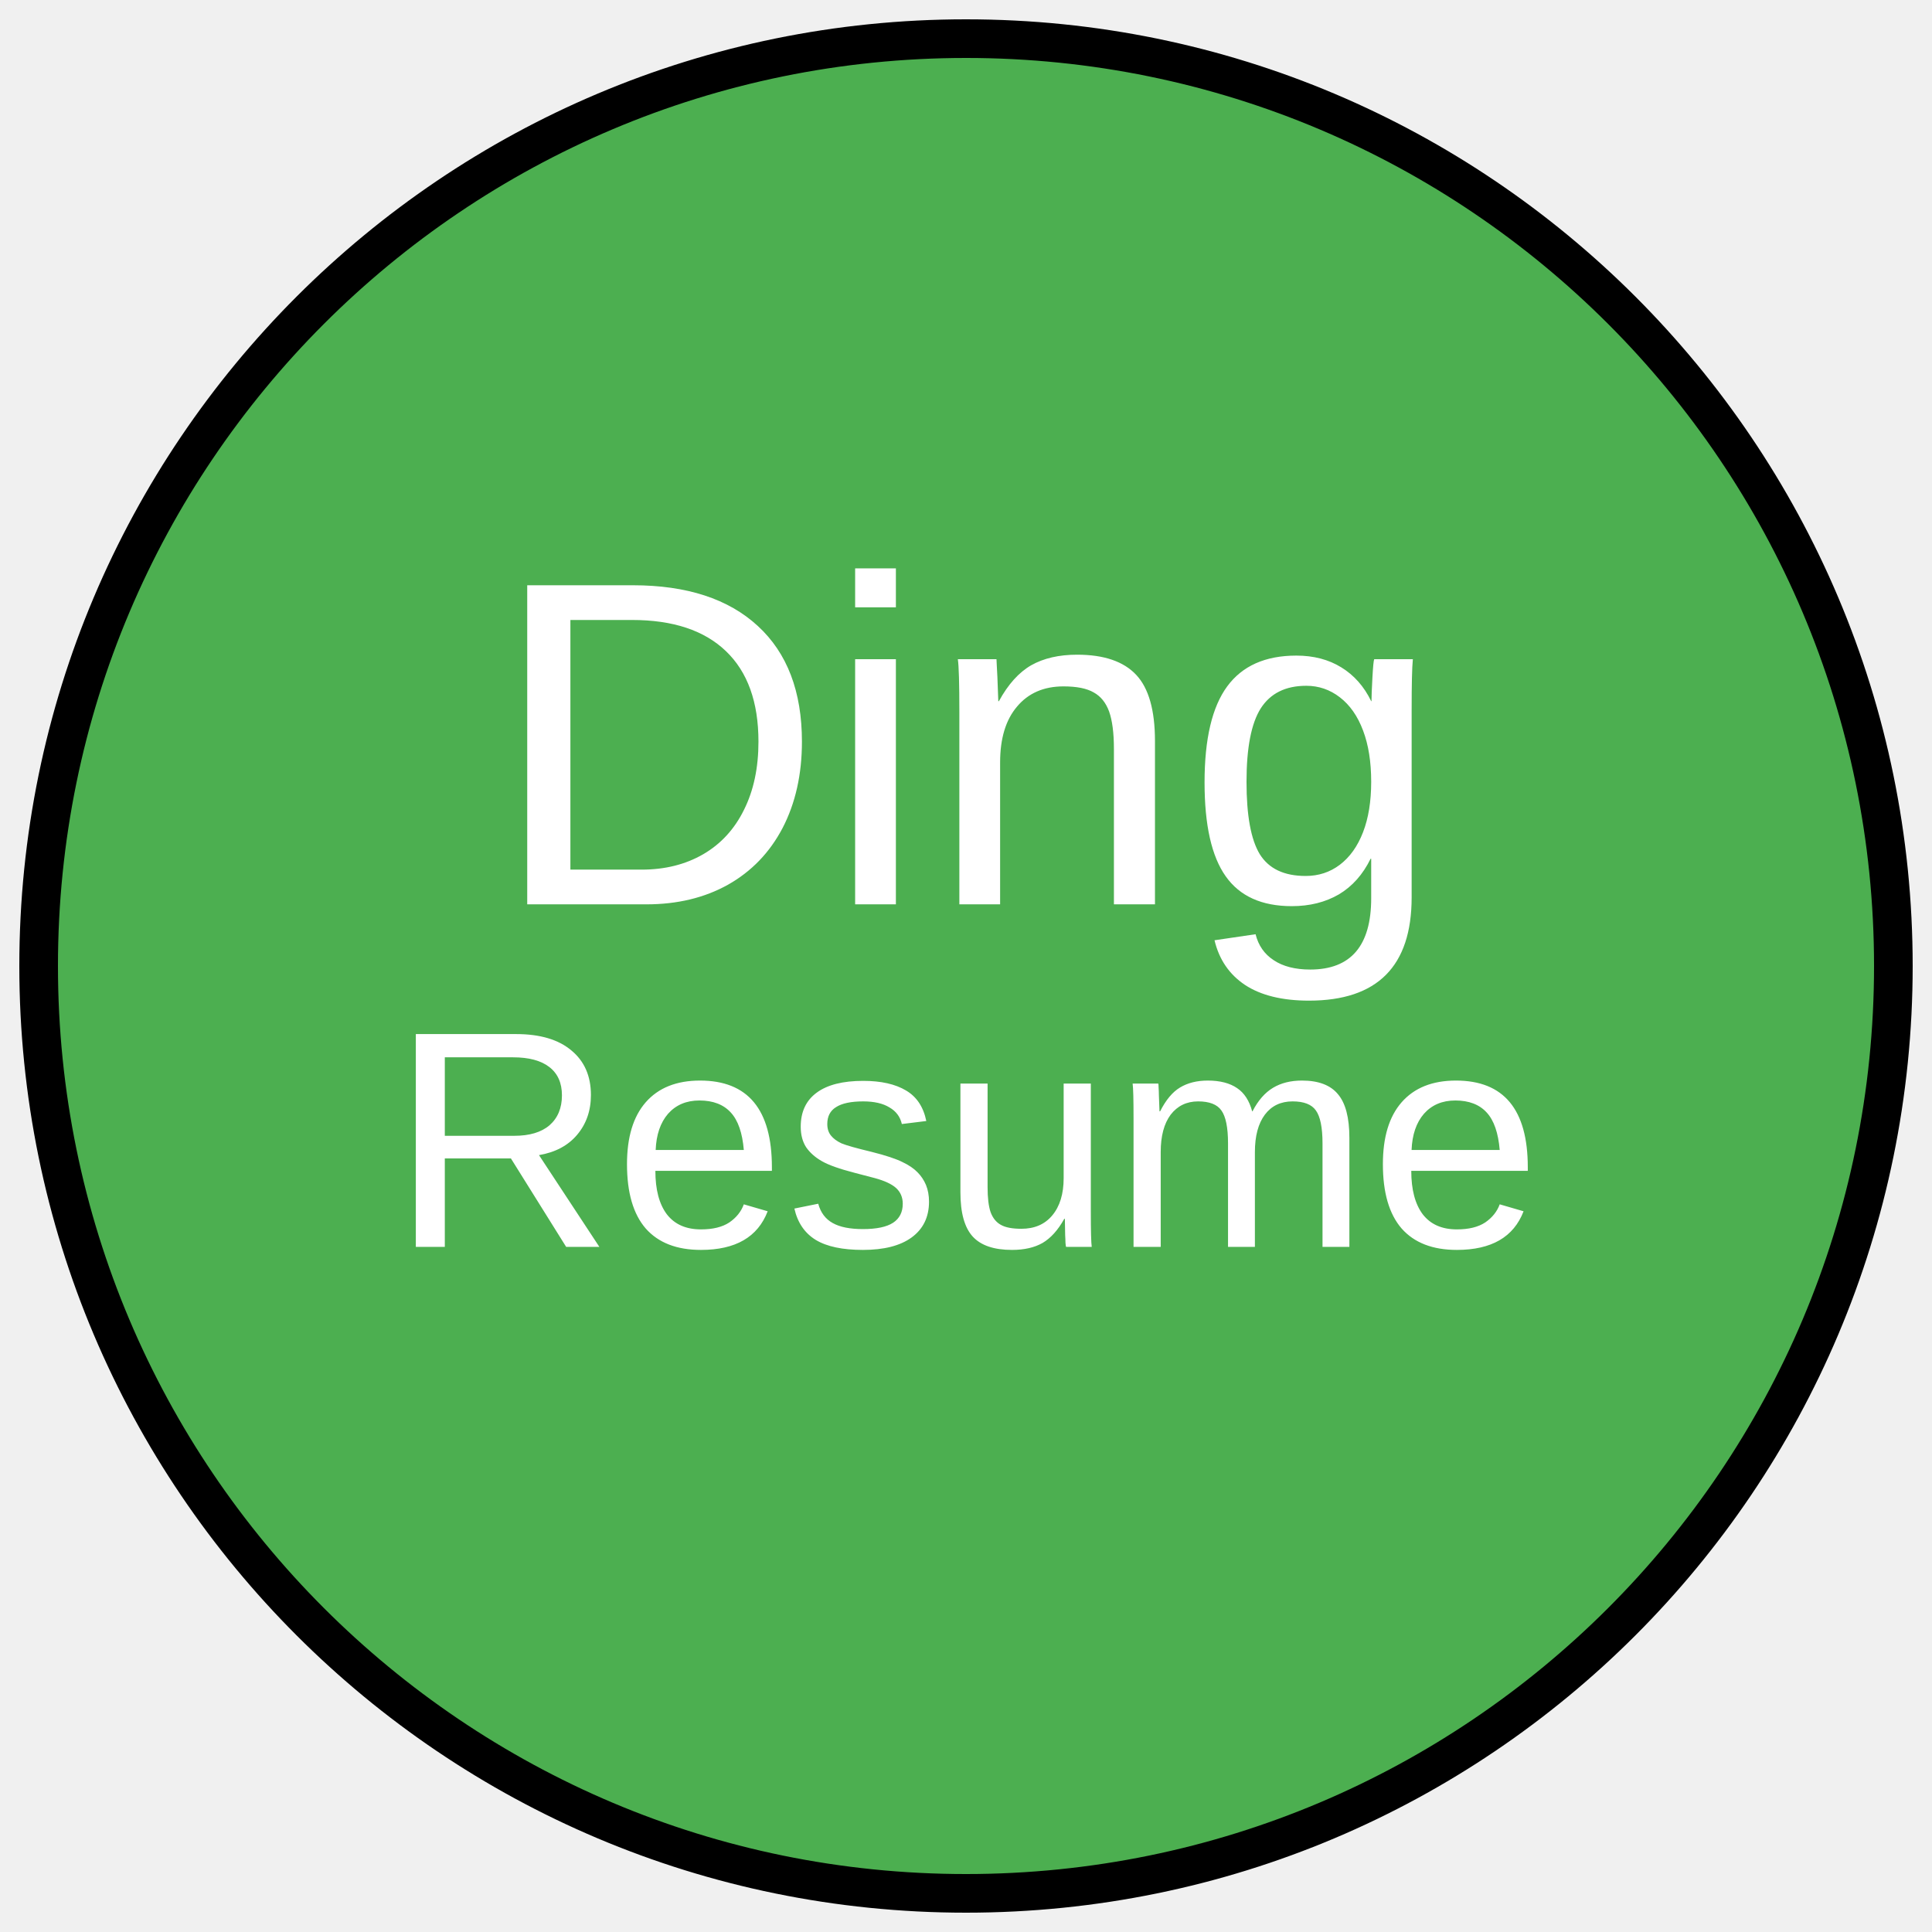
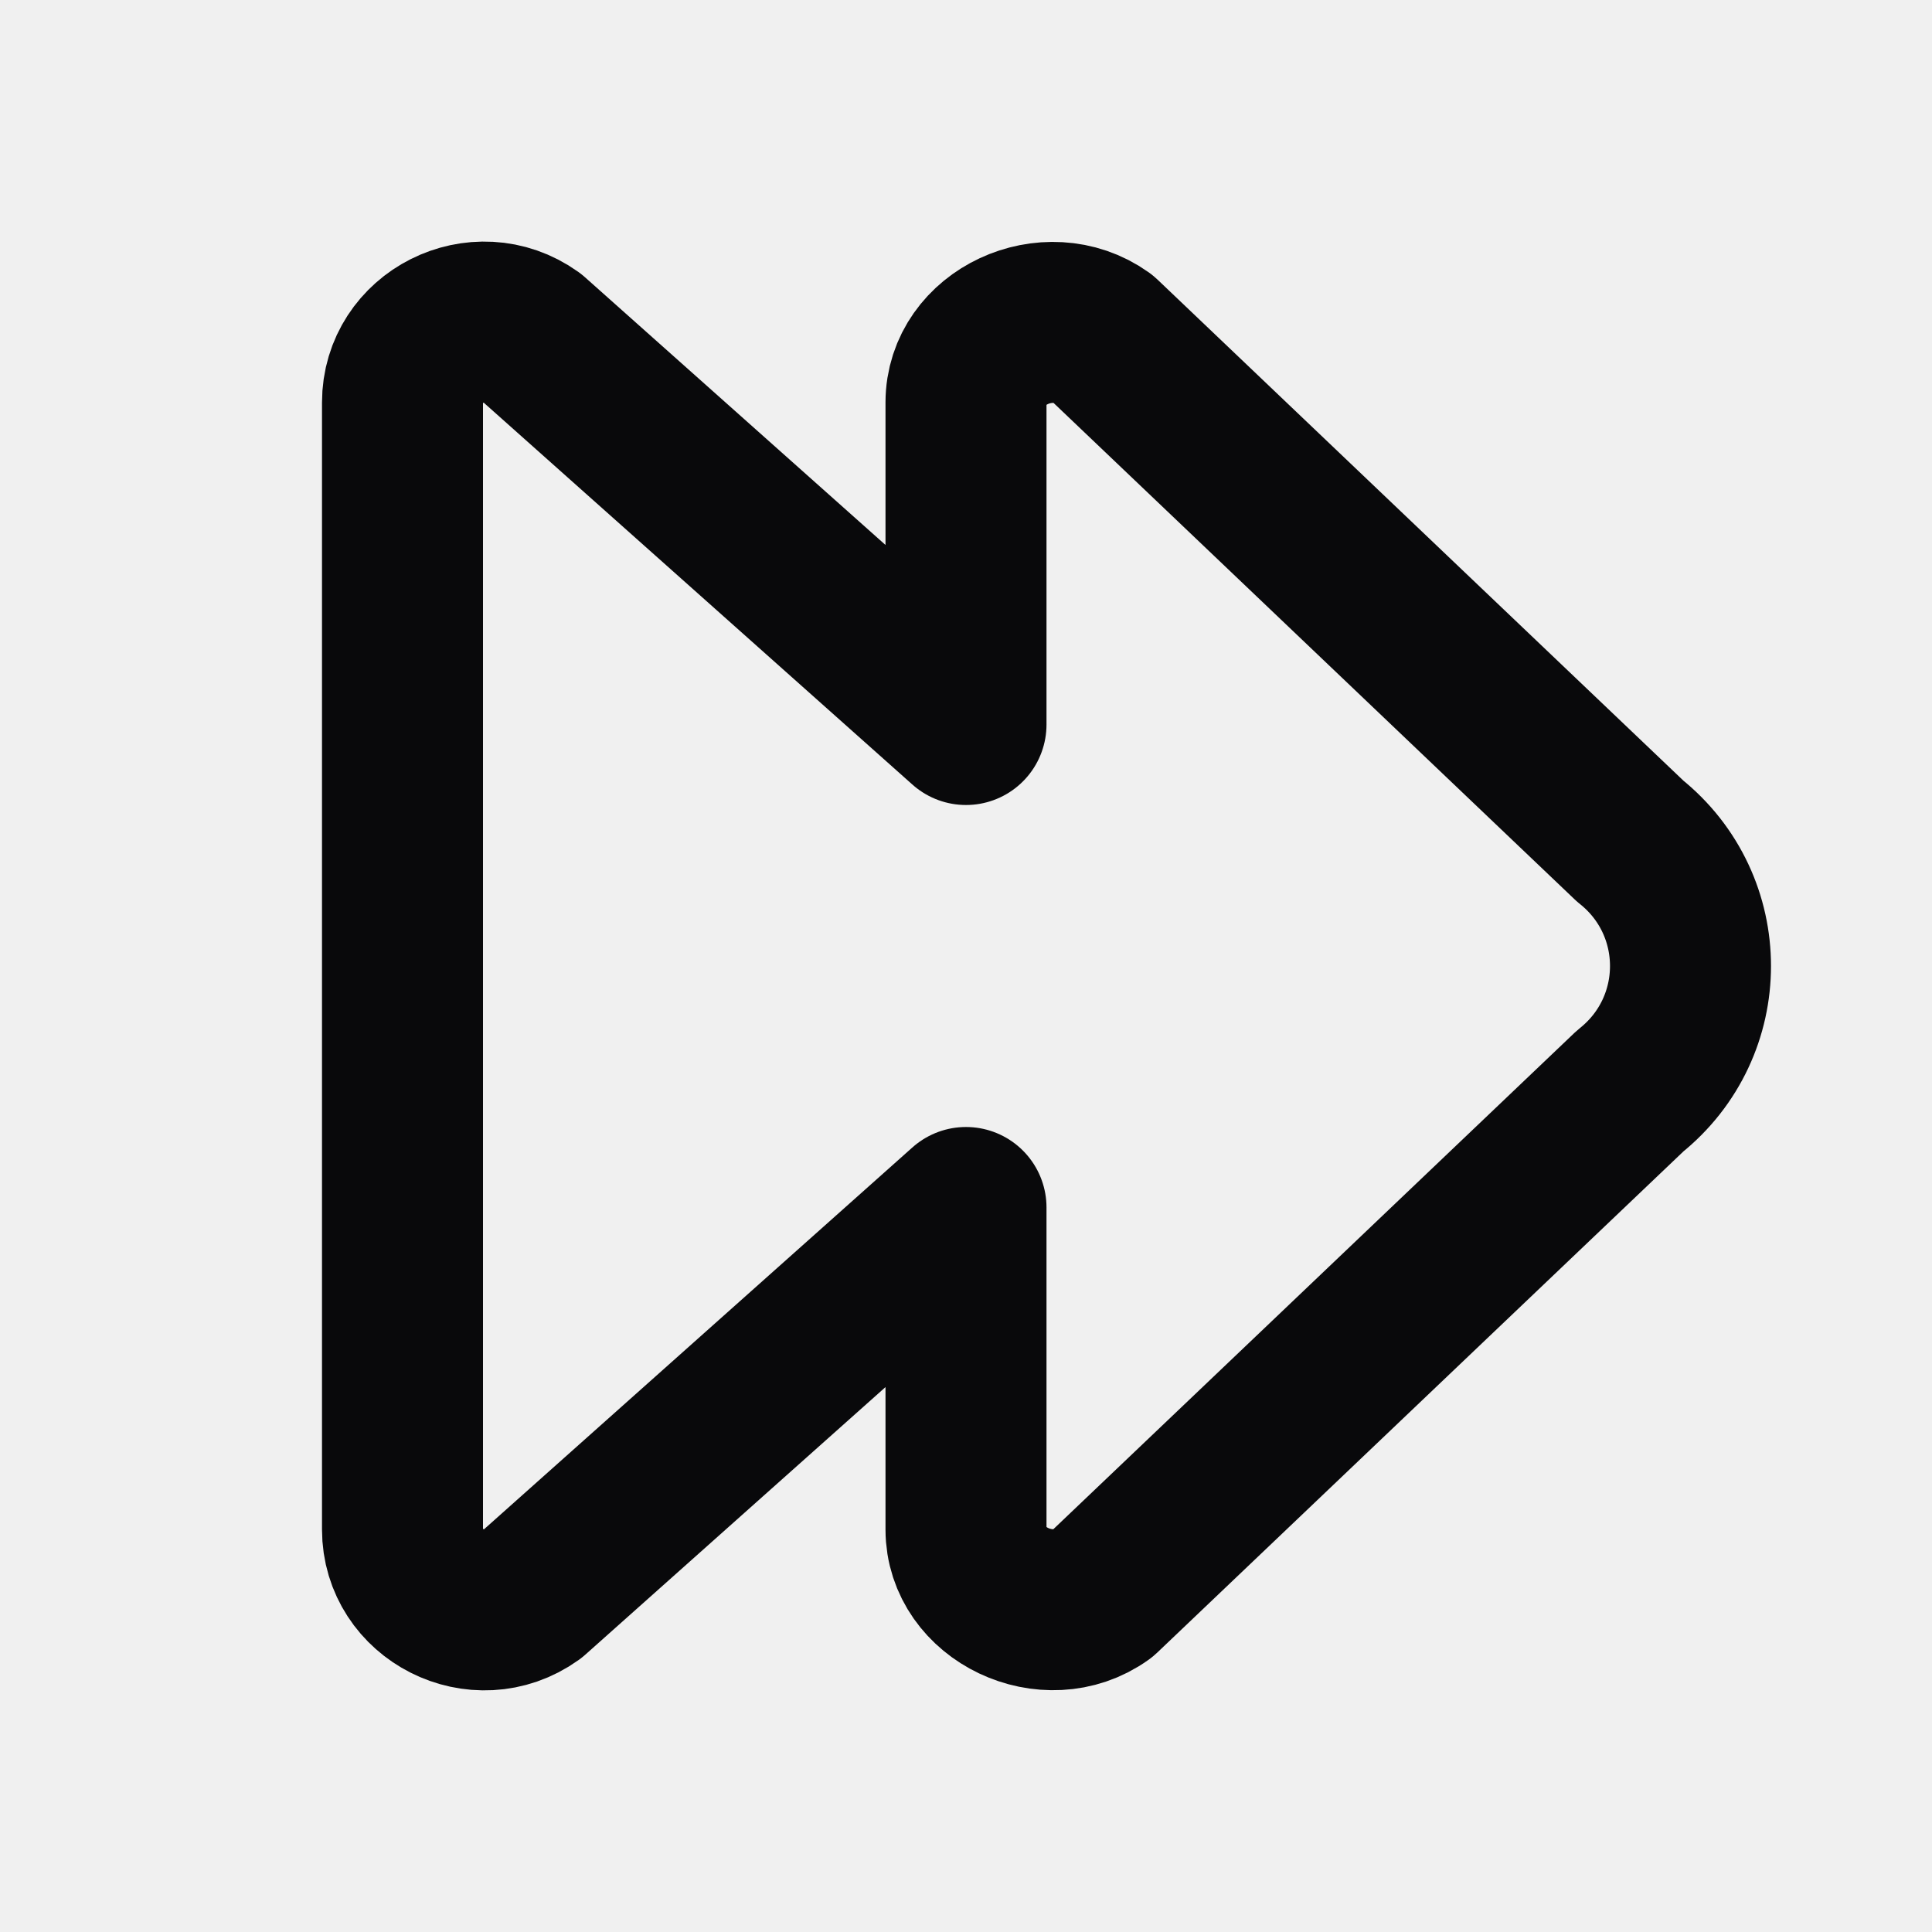
- <svg xmlns="http://www.w3.org/2000/svg" width="100" height="100">
-   <circle cx="50" cy="50" r="48" stroke="black" stroke-width="2" fill="#4CAF50" />
-   <text x="50%" y="40%" dominant-baseline="middle" text-anchor="middle" font-family="Arial" font-size="24" fill="white">
-     Ding
-   </text>
-   <text x="50%" y="60%" dominant-baseline="middle" text-anchor="middle" font-family="Arial" font-size="16" fill="white">
-     Resume
-   </text>
+ <svg xmlns="http://www.w3.org/2000/svg" width="128" height="128" viewBox="0 0 24 24">
+   <path d="M13.69 4.198l6.56 6.25c1 .798 1 2.306 0 3.105l-6.564 6.252c-.67.48-1.686 0-1.686-.805v-4l-5.394 4.808C5.937 20.286 5 19.808 5 19V5c0-.812.936-1.285 1.602-.809L12 9V5c0-.816 1.02-1.28 1.69-.802z" fill="none" stroke="#09090B" stroke-width="2" stroke-linecap="round" stroke-linejoin="round" />
</svg>
